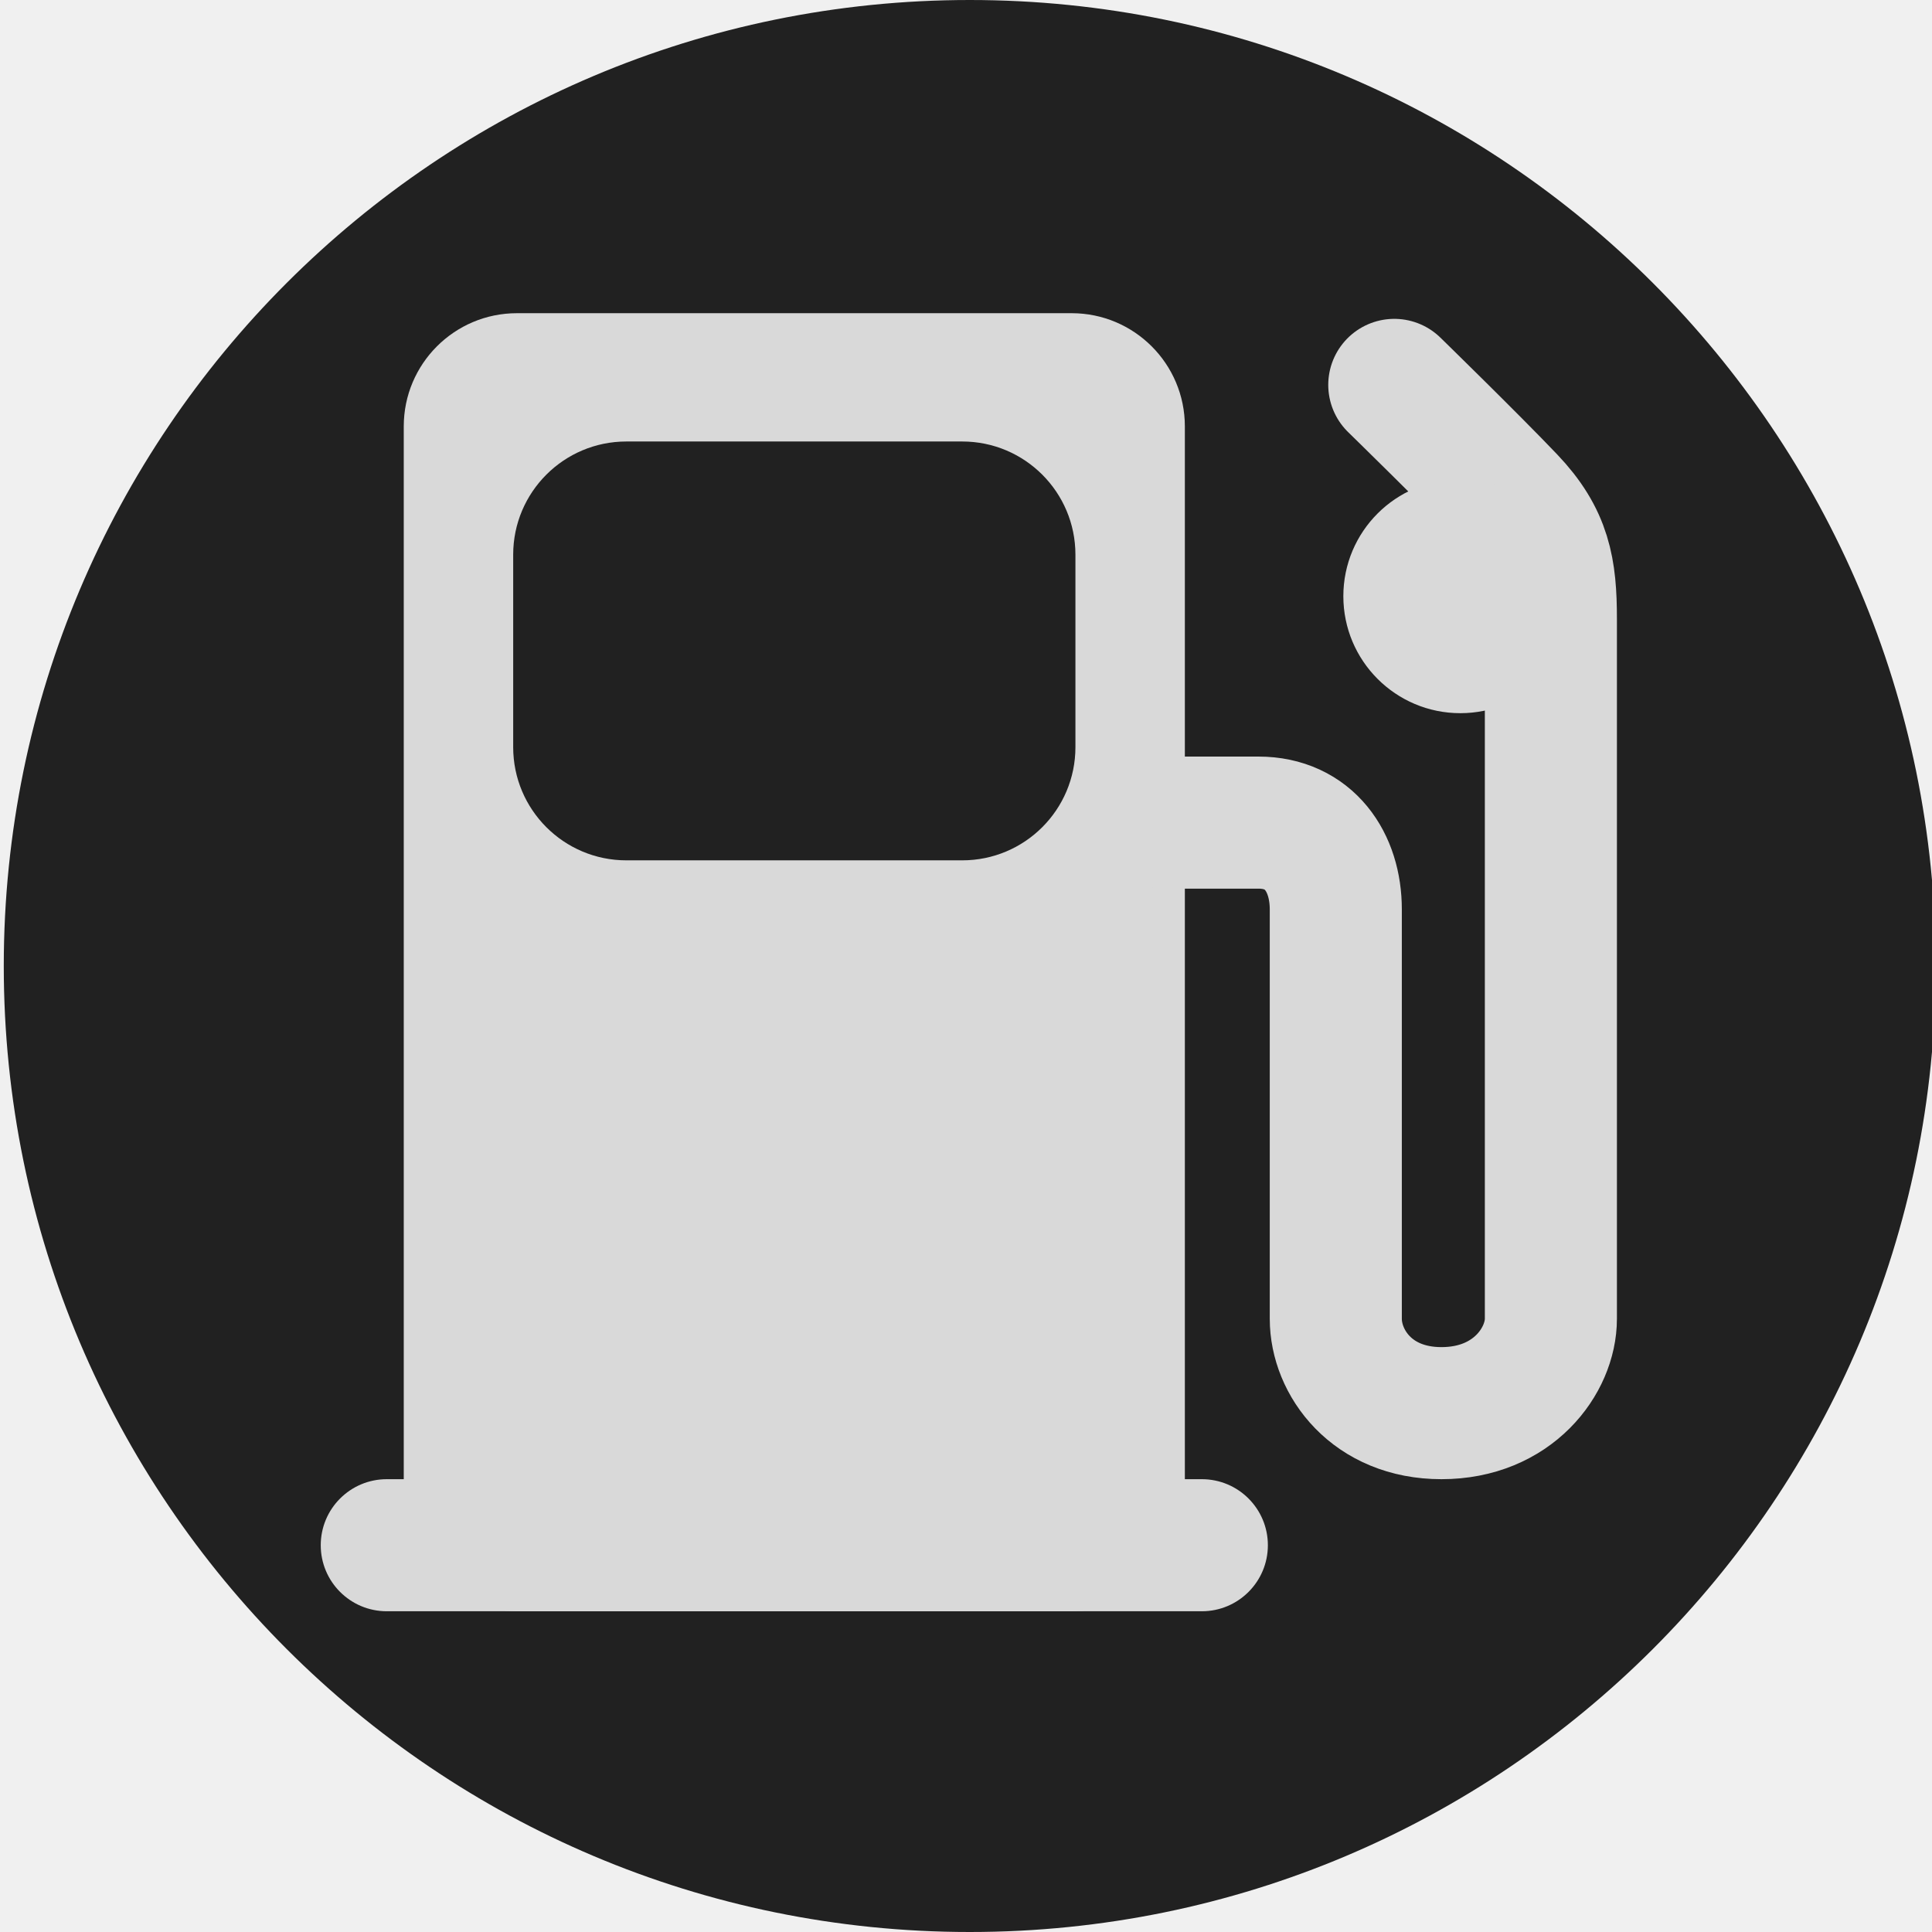
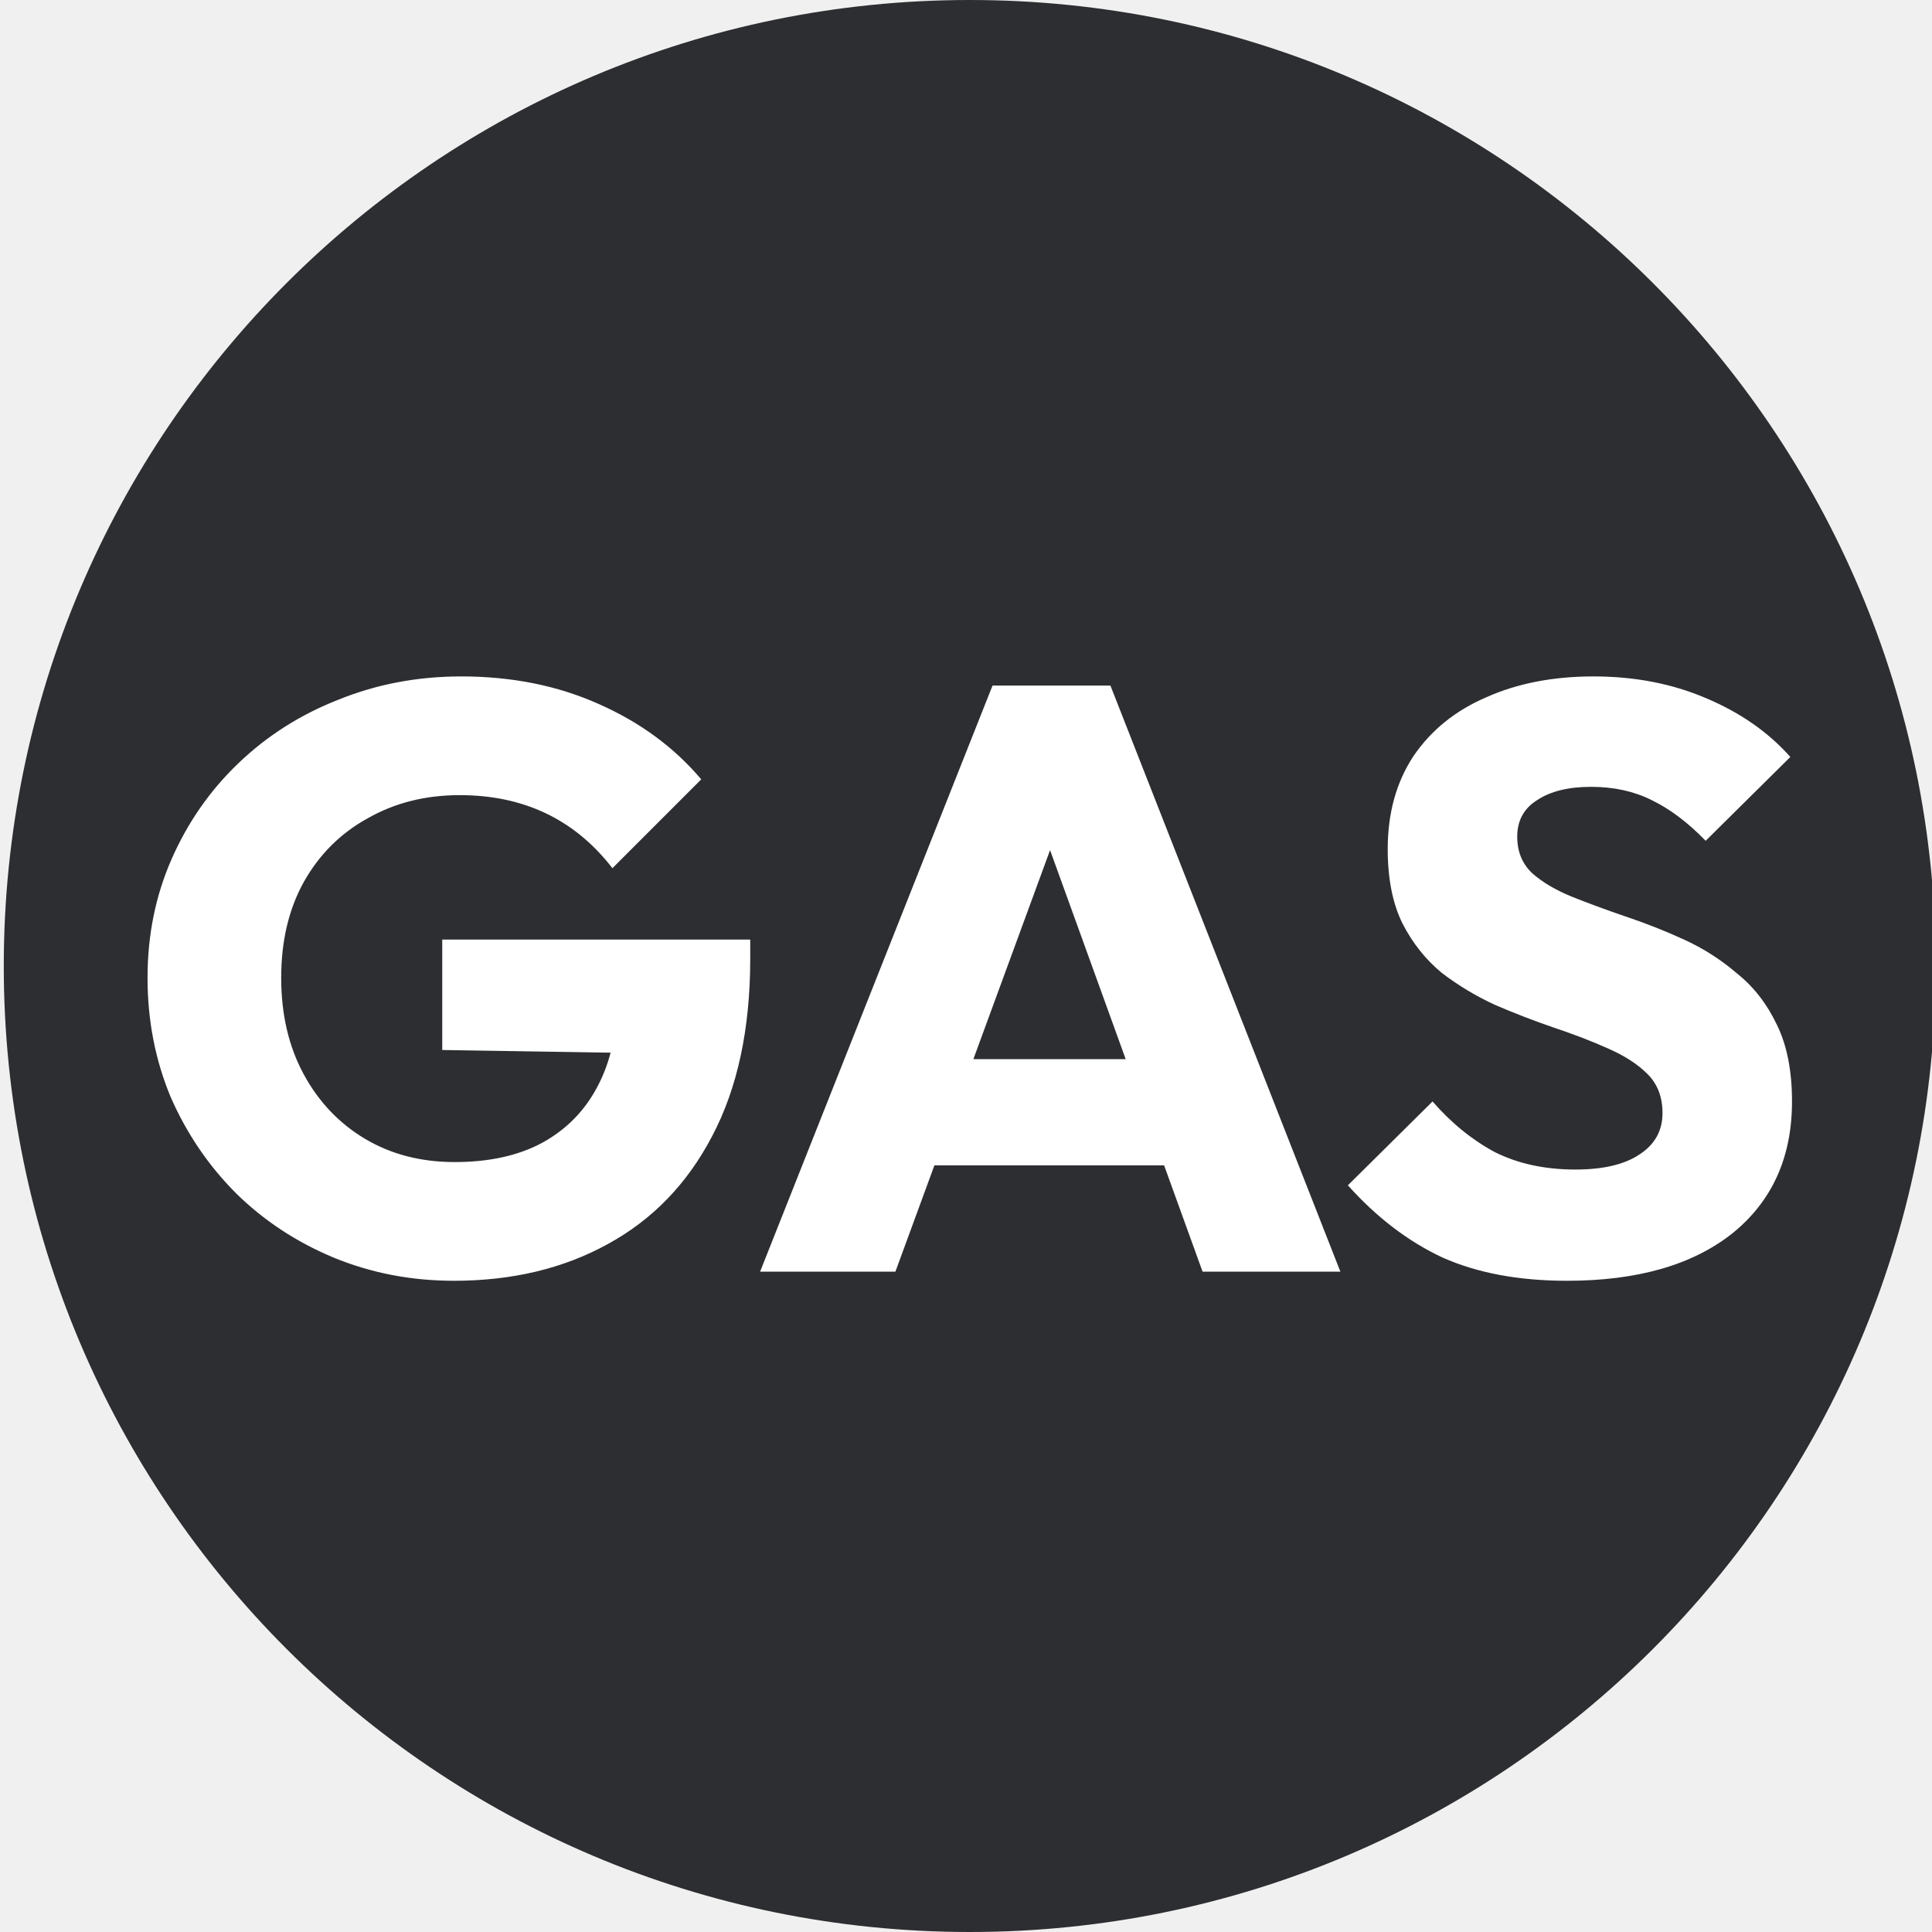
<svg xmlns="http://www.w3.org/2000/svg" width="512" height="512" viewBox="0 0 512 512" fill="none">
-   <g clip-path="url(#clip0_865_10510)">
-     <circle cx="257" cy="256" r="256" fill="#212121" />
-     <rect x="107" y="83" width="207" height="344" rx="30" fill="#D9D9D9" />
-     <rect x="136" y="117" width="149" height="111" rx="30" fill="#212121" />
-     <rect x="85" y="392" width="251" height="35" rx="17.5" fill="#D9D9D9" />
-     <path d="M369.5 102C369.5 102 390 122 400 132.5C409.608 142.588 411 151 411 164V349.5C411 360.5 401 374.5 382 374.5C363.5 374.5 354 361 354 349.5V241C354 228.5 347 218 333.5 218H308.5" stroke="#D9D9D9" stroke-width="35" stroke-linecap="round" />
-     <circle cx="387" cy="158" r="31" fill="#D9D9D9" />
+   <g clip-path="url(#clip0_2280_175)">
+     <circle cx="257" cy="256" r="256" fill="#2D2E31" />
+     <path d="M120.279 339.42C108.985 339.42 98.352 337.367 88.379 333.26C78.552 329.153 69.972 323.507 62.639 316.32C55.305 308.987 49.512 300.48 45.259 290.8C41.152 280.973 39.099 270.413 39.099 259.12C39.099 247.827 41.225 237.34 45.479 227.66C49.732 217.98 55.599 209.547 63.079 202.36C70.705 195.027 79.579 189.38 89.699 185.42C99.819 181.313 110.672 179.26 122.259 179.26C135.605 179.26 147.705 181.68 158.559 186.52C169.559 191.36 178.652 198.033 185.839 206.54L162.299 230.08C157.312 223.627 151.445 218.787 144.699 215.56C137.952 212.333 130.325 210.72 121.819 210.72C112.725 210.72 104.585 212.773 97.399 216.88C90.212 220.84 84.565 226.487 80.459 233.82C76.499 241.007 74.519 249.44 74.519 259.12C74.519 268.8 76.499 277.307 80.459 284.64C84.419 291.973 89.845 297.693 96.739 301.8C103.632 305.907 111.552 307.96 120.499 307.96C129.592 307.96 137.292 306.273 143.599 302.9C150.052 299.38 154.965 294.393 158.339 287.94C161.859 281.34 163.619 273.347 163.619 263.96L186.499 279.36L117.199 278.26V249H198.819V254.06C198.819 272.687 195.445 288.38 188.699 301.14C182.099 313.753 172.859 323.287 160.979 329.74C149.245 336.193 135.679 339.42 120.279 339.42ZM201.433 337L263.033 181.68H294.273L355.213 337H318.693L272.053 208.08H284.593L237.293 337H201.433ZM236.413 308.84V280.68H321.113V308.84H236.413ZM415.28 339.42C402.52 339.42 391.52 337.367 382.28 333.26C373.186 329.007 364.826 322.627 357.2 314.12L379.64 291.9C384.626 297.62 390.126 302.093 396.14 305.32C402.3 308.4 409.413 309.94 417.48 309.94C424.813 309.94 430.46 308.62 434.42 305.98C438.526 303.34 440.58 299.673 440.58 294.98C440.58 290.727 439.26 287.28 436.62 284.64C433.98 282 430.46 279.727 426.06 277.82C421.806 275.913 417.04 274.08 411.76 272.32C406.626 270.56 401.493 268.58 396.36 266.38C391.226 264.033 386.46 261.173 382.06 257.8C377.806 254.28 374.36 249.953 371.72 244.82C369.08 239.54 367.76 232.94 367.76 225.02C367.76 215.487 370.033 207.273 374.58 200.38C379.273 193.487 385.726 188.28 393.94 184.76C402.153 181.093 411.613 179.26 422.32 179.26C433.173 179.26 443.073 181.167 452.02 184.98C461.113 188.793 468.593 194 474.46 200.6L452.02 222.82C447.326 217.98 442.56 214.387 437.72 212.04C433.026 209.693 427.673 208.52 421.66 208.52C415.646 208.52 410.88 209.693 407.36 212.04C403.84 214.24 402.08 217.467 402.08 221.72C402.08 225.68 403.4 228.907 406.04 231.4C408.68 233.747 412.126 235.8 416.38 237.56C420.78 239.32 425.546 241.08 430.68 242.84C435.96 244.6 441.166 246.653 446.3 249C451.433 251.347 456.126 254.353 460.38 258.02C464.78 261.54 468.3 266.087 470.94 271.66C473.58 277.087 474.9 283.833 474.9 291.9C474.9 306.713 469.62 318.373 459.06 326.88C448.5 335.24 433.906 339.42 415.28 339.42Z" fill="white" />
  </g>
  <defs>
-     <clipPath id="clip0_865_10510">
+     <clipPath id="clip0_2280_175">
      <rect width="512" height="512" fill="white" />
    </clipPath>
  </defs>
</svg>
